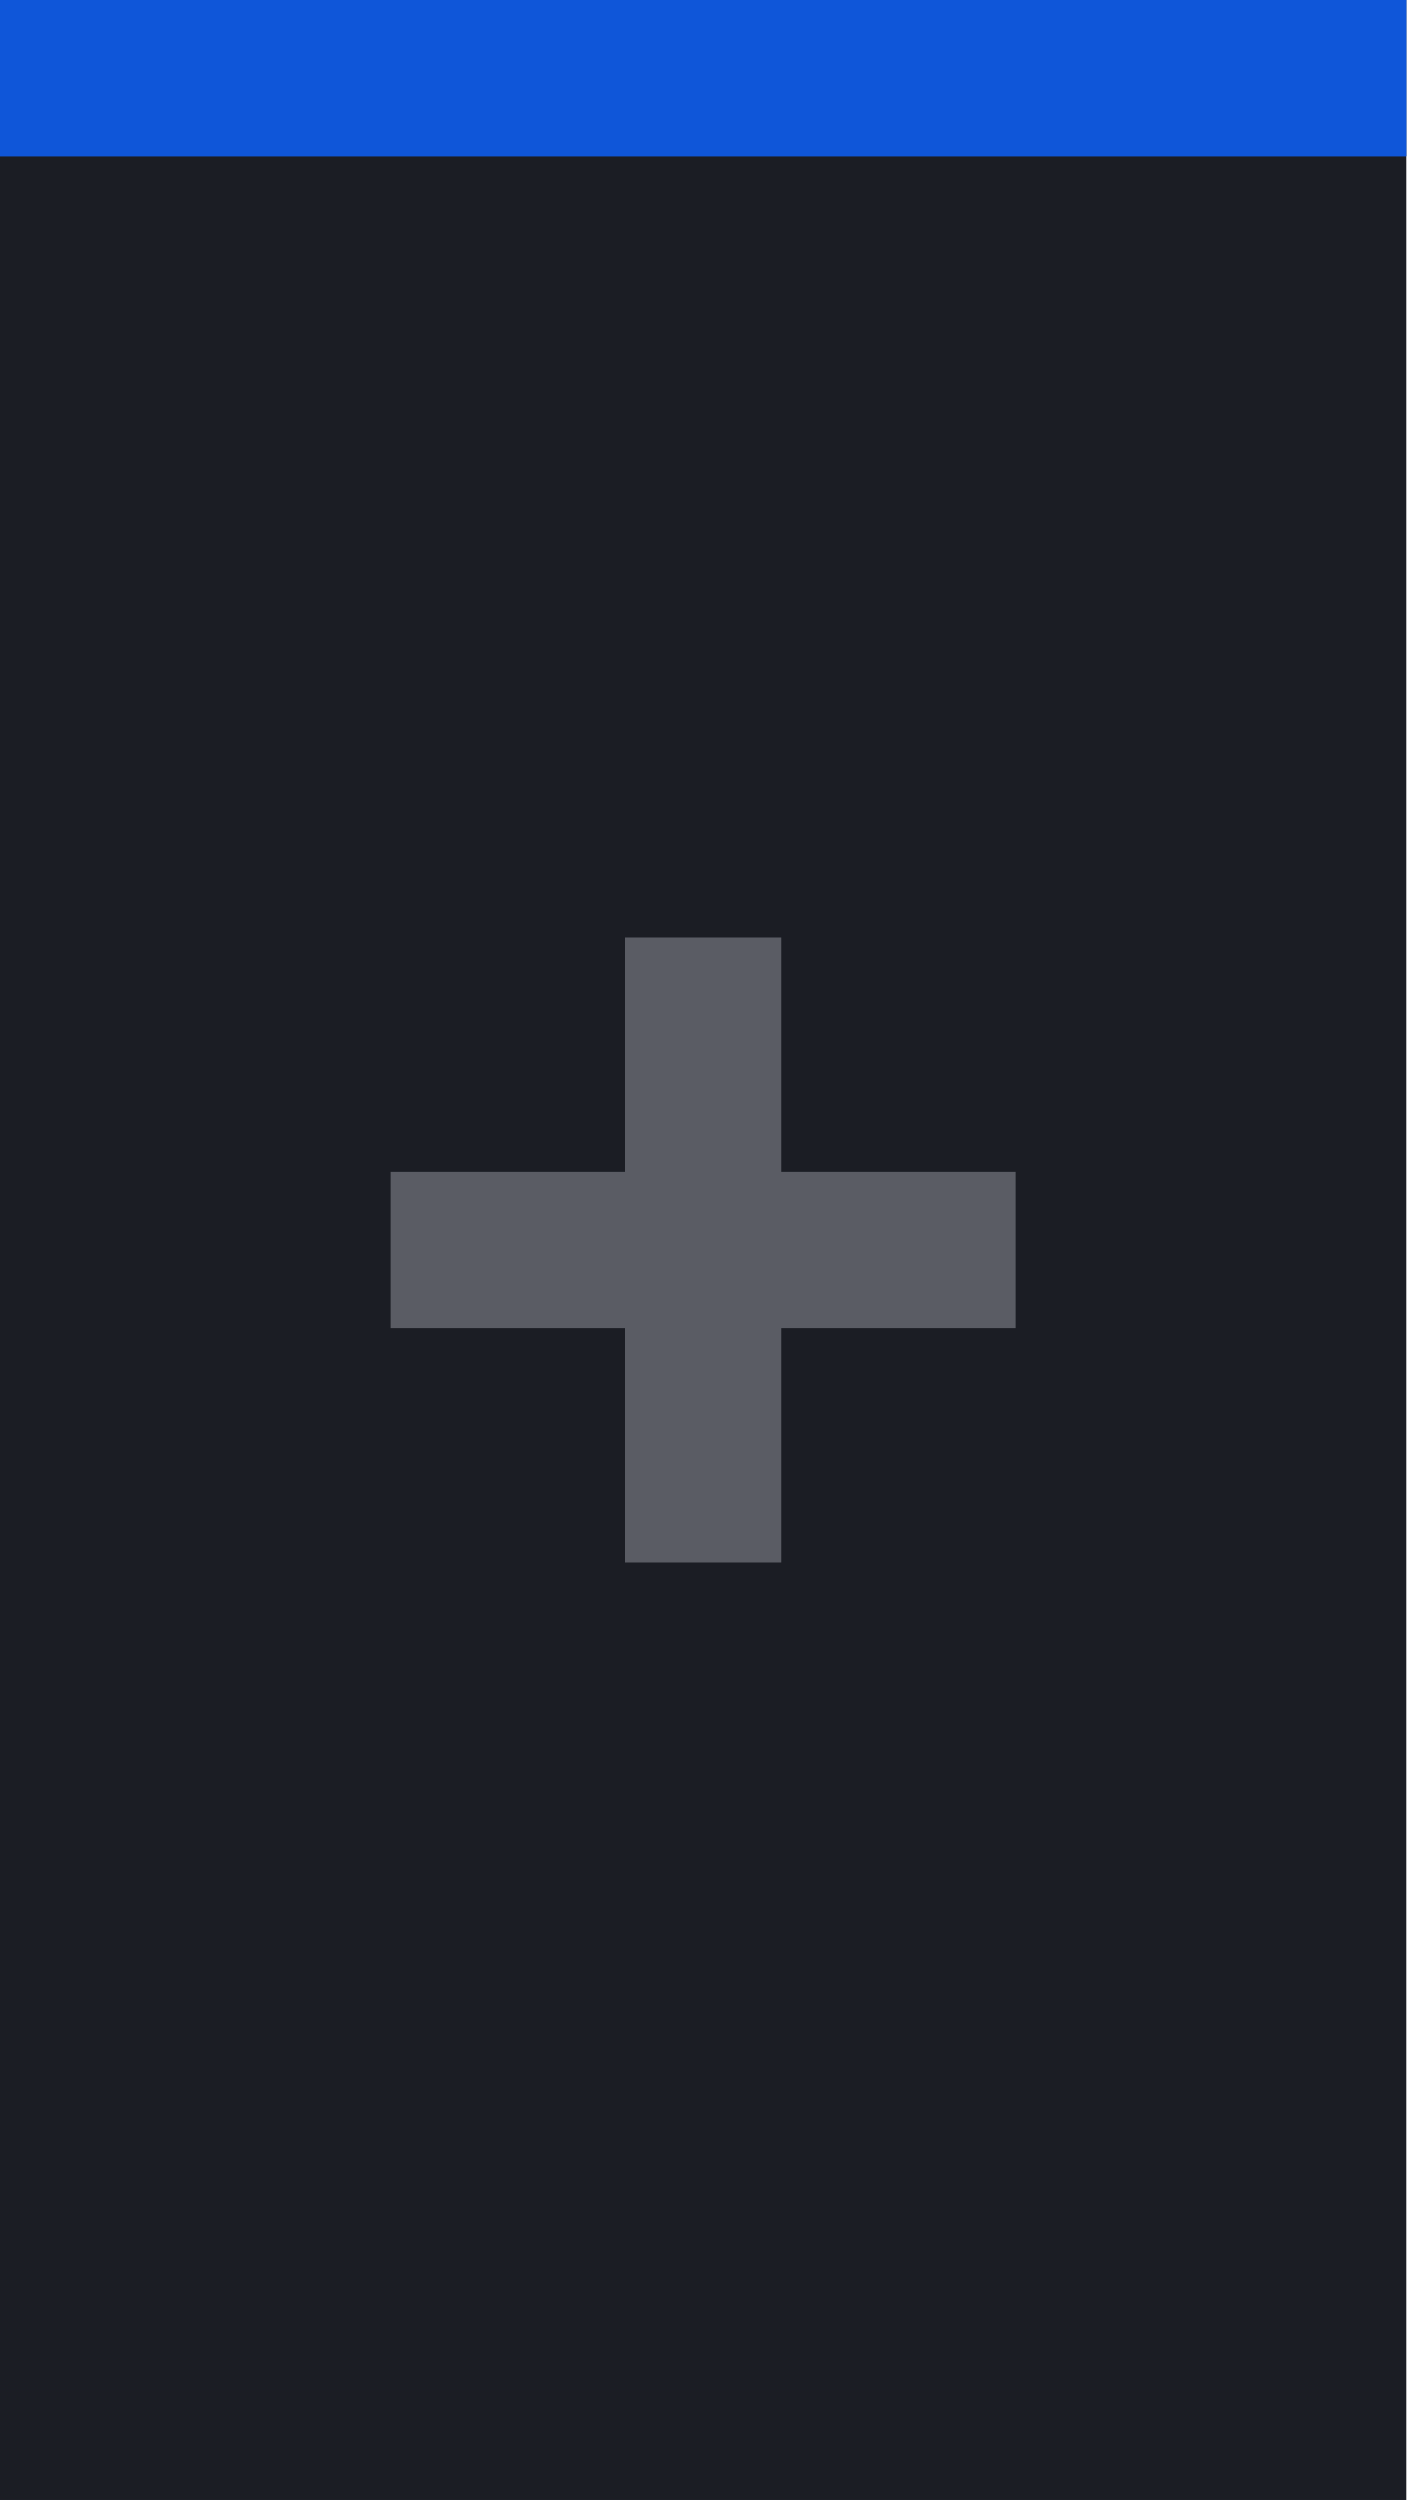
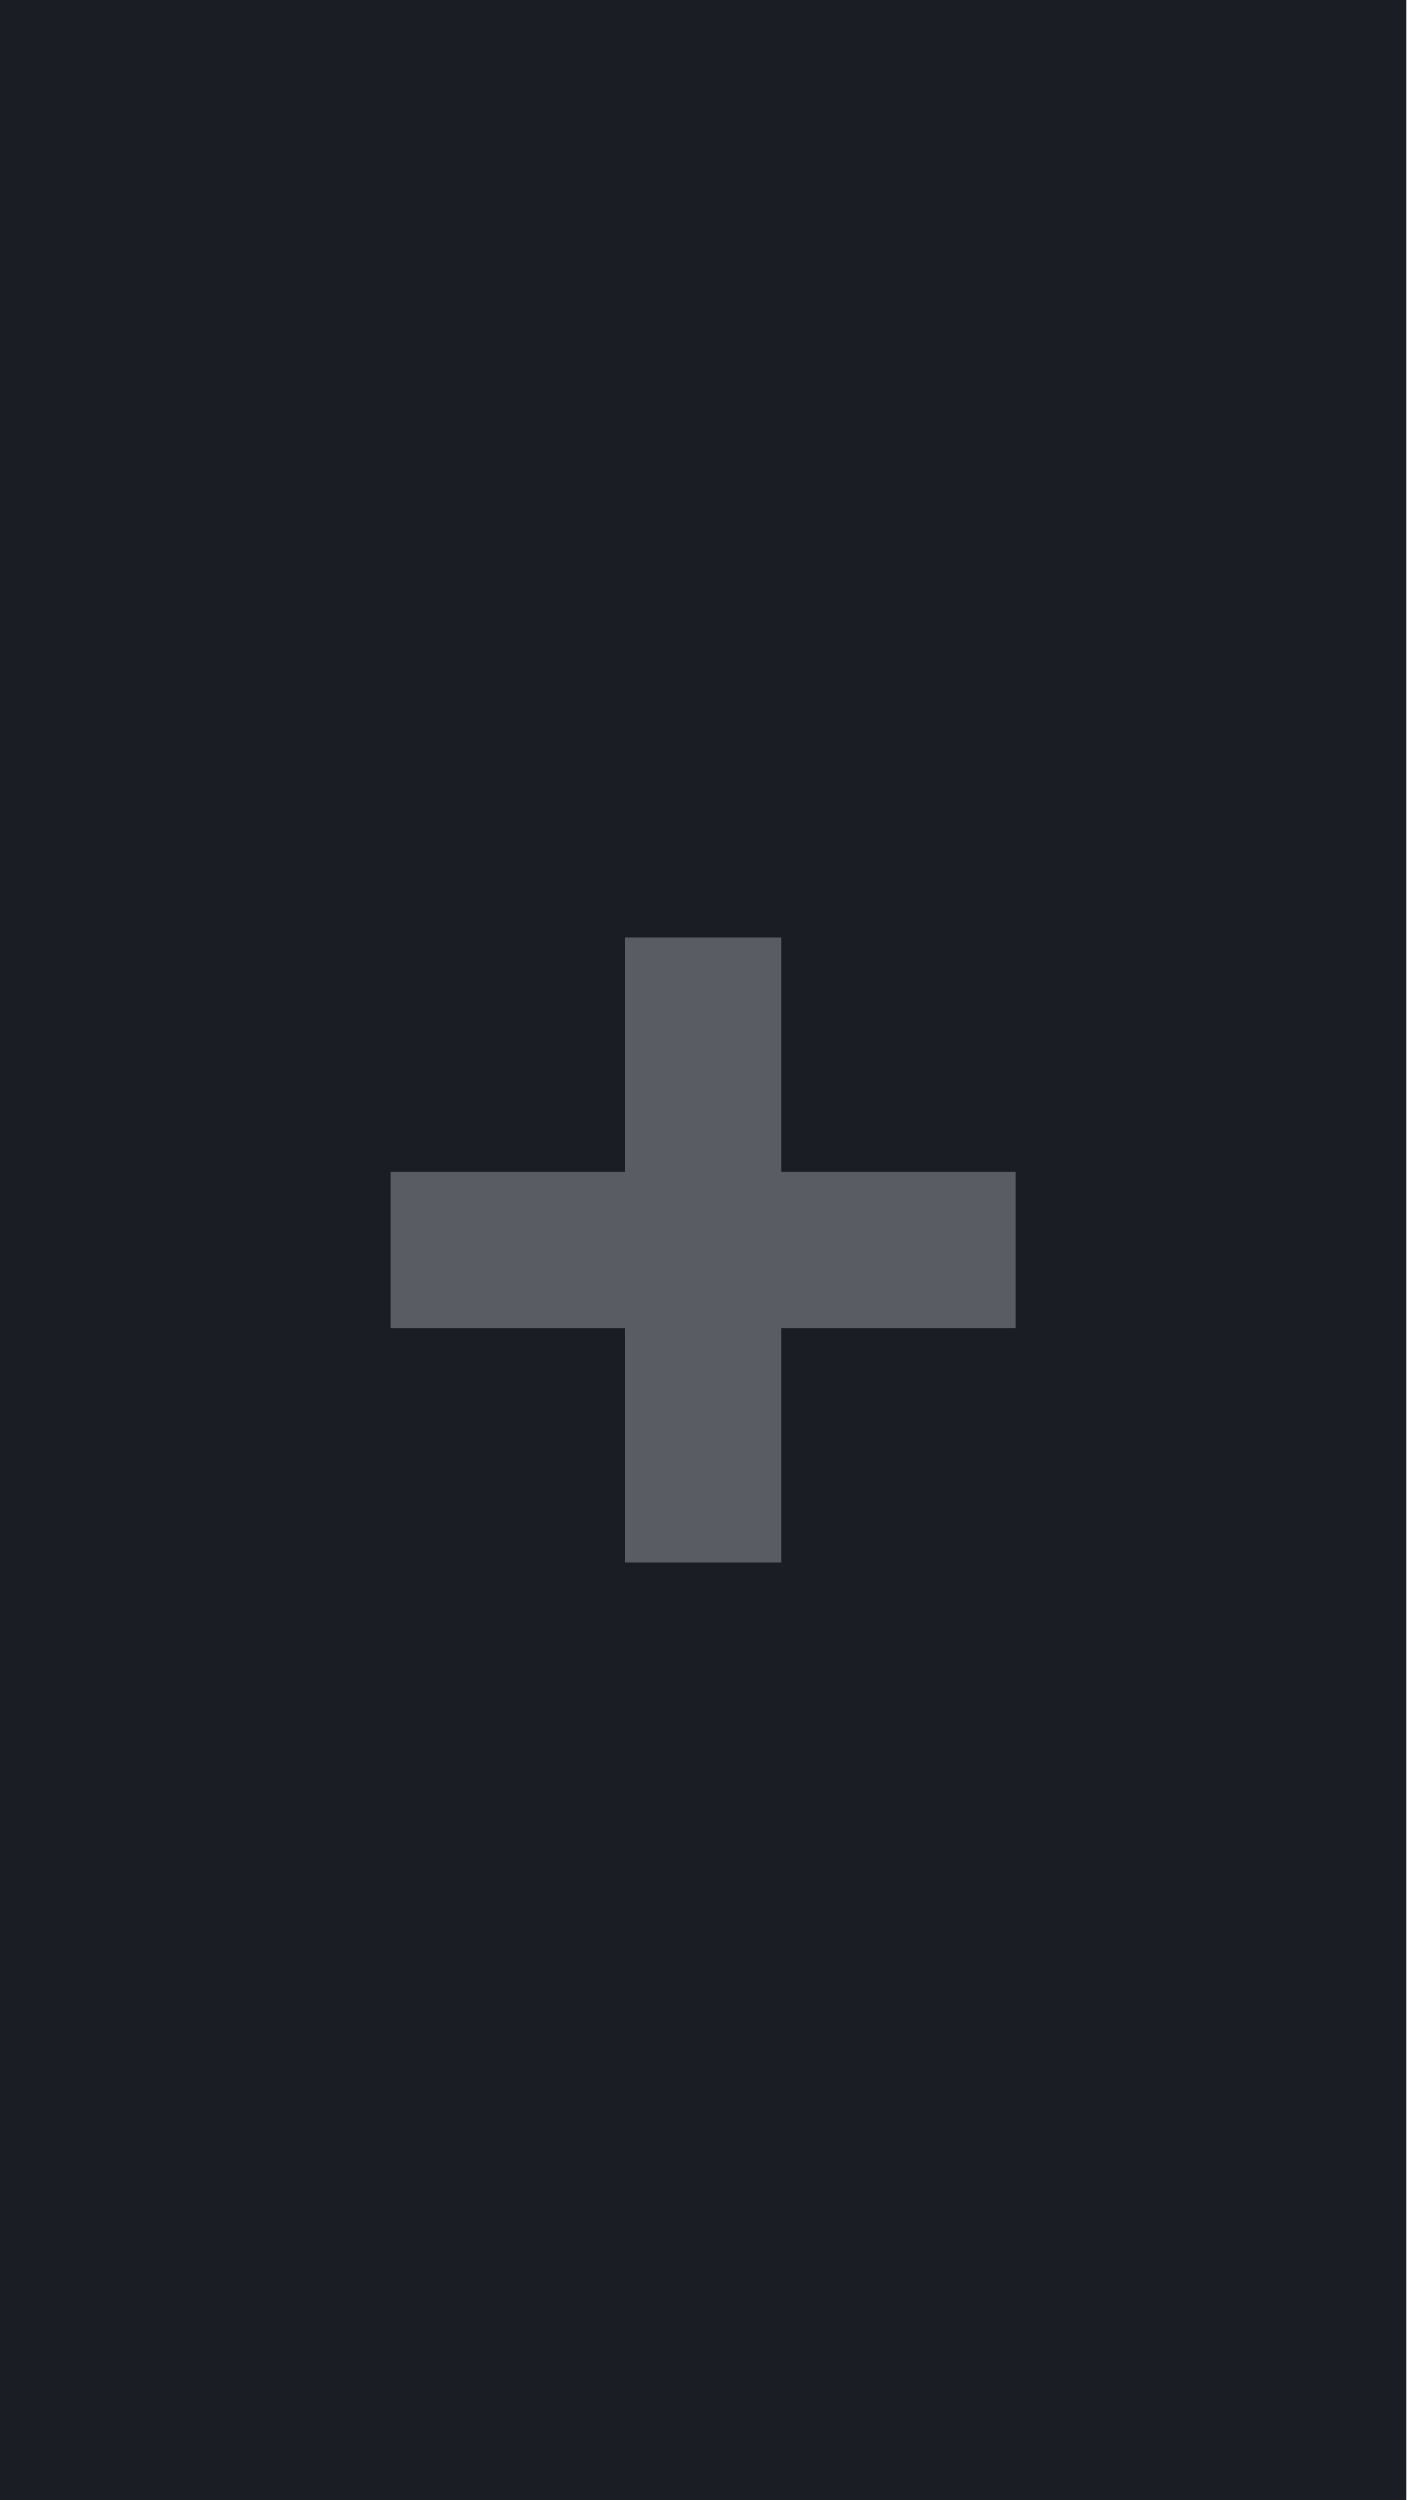
- <svg xmlns="http://www.w3.org/2000/svg" xmlns:xlink="http://www.w3.org/1999/xlink" width="18" height="32" viewBox="0 0 18 32" id="svg2" version="1.1">
-   <defs id="matcha">
-     <linearGradient id="header_bg">
-       <stop style="stop-color:#1b1d24;stop-opacity:1;" offset="0" id="stop1167" />
-     </linearGradient>
-     <linearGradient xlink:href="#header_bg" id="linearGradient25893" gradientUnits="userSpaceOnUse" x1="19" y1="585.362" x2="19" y2="557.362" gradientTransform="translate(15.55554,10.00001)" />
-   </defs>
-   <g id="layer1" transform="translate(-191,-557.3621)">
-     <g id="stick-inactive">
-       <g id="use5115" transform="matrix(0.6428571,0,0,1,187.7857,-2.2617187e-5)">
-         <rect style="opacity:1;fill:url(#linearGradient25893);fill-opacity:1;stroke:none;stroke-width:1;stroke-linecap:butt;stroke-linejoin:round;stroke-miterlimit:4;stroke-dasharray:none;stroke-dashoffset:0;stroke-opacity:1" id="rect25887" width="28" height="32" x="5" y="557.362" />
-         <rect style="opacity:1;fill:#0f56d9;fill-opacity:1;stroke:none;stroke-width:1;stroke-linecap:butt;stroke-linejoin:round;stroke-miterlimit:4;stroke-dasharray:none;stroke-dashoffset:0;stroke-opacity:1" id="rect25889" width="28" height="2" x="5" y="557.362" />
-       </g>
-       <g style="fill:#797d87;fill-opacity:1" transform="translate(48,2.999981)" id="g5140-1">
-         <rect style="opacity:1;fill:#5a5c64;fill-opacity:1;stroke:none;stroke-width:1;stroke-linecap:butt;stroke-linejoin:round;stroke-miterlimit:4;stroke-dasharray:none;stroke-dashoffset:0;stroke-opacity:1" id="rect5123-5" width="2" height="8" x="151" y="566.362" />
-         <rect style="opacity:1;fill:#5a5c64;fill-opacity:1;stroke:none;stroke-width:1;stroke-linecap:butt;stroke-linejoin:round;stroke-miterlimit:4;stroke-dasharray:none;stroke-dashoffset:0;stroke-opacity:1" id="rect5123-1-9" width="2" height="8" x="569.362" y="-156" transform="rotate(90)" />
-       </g>
-       <rect style="fill:#0f56d9;fill-opacity:1;fill-rule:evenodd;stroke:#ffffff;stroke-width:0;paint-order:markers fill stroke" id="rect1617-3-5" width="18" height="2" x="191" y="557.362" />
-     </g>
-   </g>
+ <svg xmlns="http://www.w3.org/2000/svg" width="18" height="32" viewBox="0 0 18 32" id="svg2" version="1.1">
+   <defs id="matcha" />
+   <rect style="opacity:1;fill:#1b1d24;fill-opacity:1;stroke:none;stroke-width:0;stroke-linecap:butt;stroke-linejoin:round;stroke-miterlimit:4;stroke-dasharray:none;stroke-dashoffset:0;stroke-opacity:1" id="rect25887" width="28" height="32" x="5" y="557.362" transform="matrix(0.6428571,0,0,1,-3.21429,-557.3621)" />
+   <rect style="fill:#5a5c64;fill-opacity:1;opacity:1;stroke:none;stroke-width:0;stroke-linecap:butt;stroke-linejoin:round;stroke-miterlimit:4;stroke-dasharray:none;stroke-dashoffset:0;stroke-opacity:1" id="rect5123-5" width="2" height="8" x="151" y="566.362" transform="translate(-143,-554.3621)" />
+   <rect style="fill:#5a5c64;fill-opacity:1;opacity:1;stroke:none;stroke-width:0;stroke-linecap:butt;stroke-linejoin:round;stroke-miterlimit:4;stroke-dasharray:none;stroke-dashoffset:0;stroke-opacity:1" id="rect5123-1-9" width="2" height="8" x="569.362" y="-156" transform="rotate(90,205.6811,-348.6811)" />
</svg>
